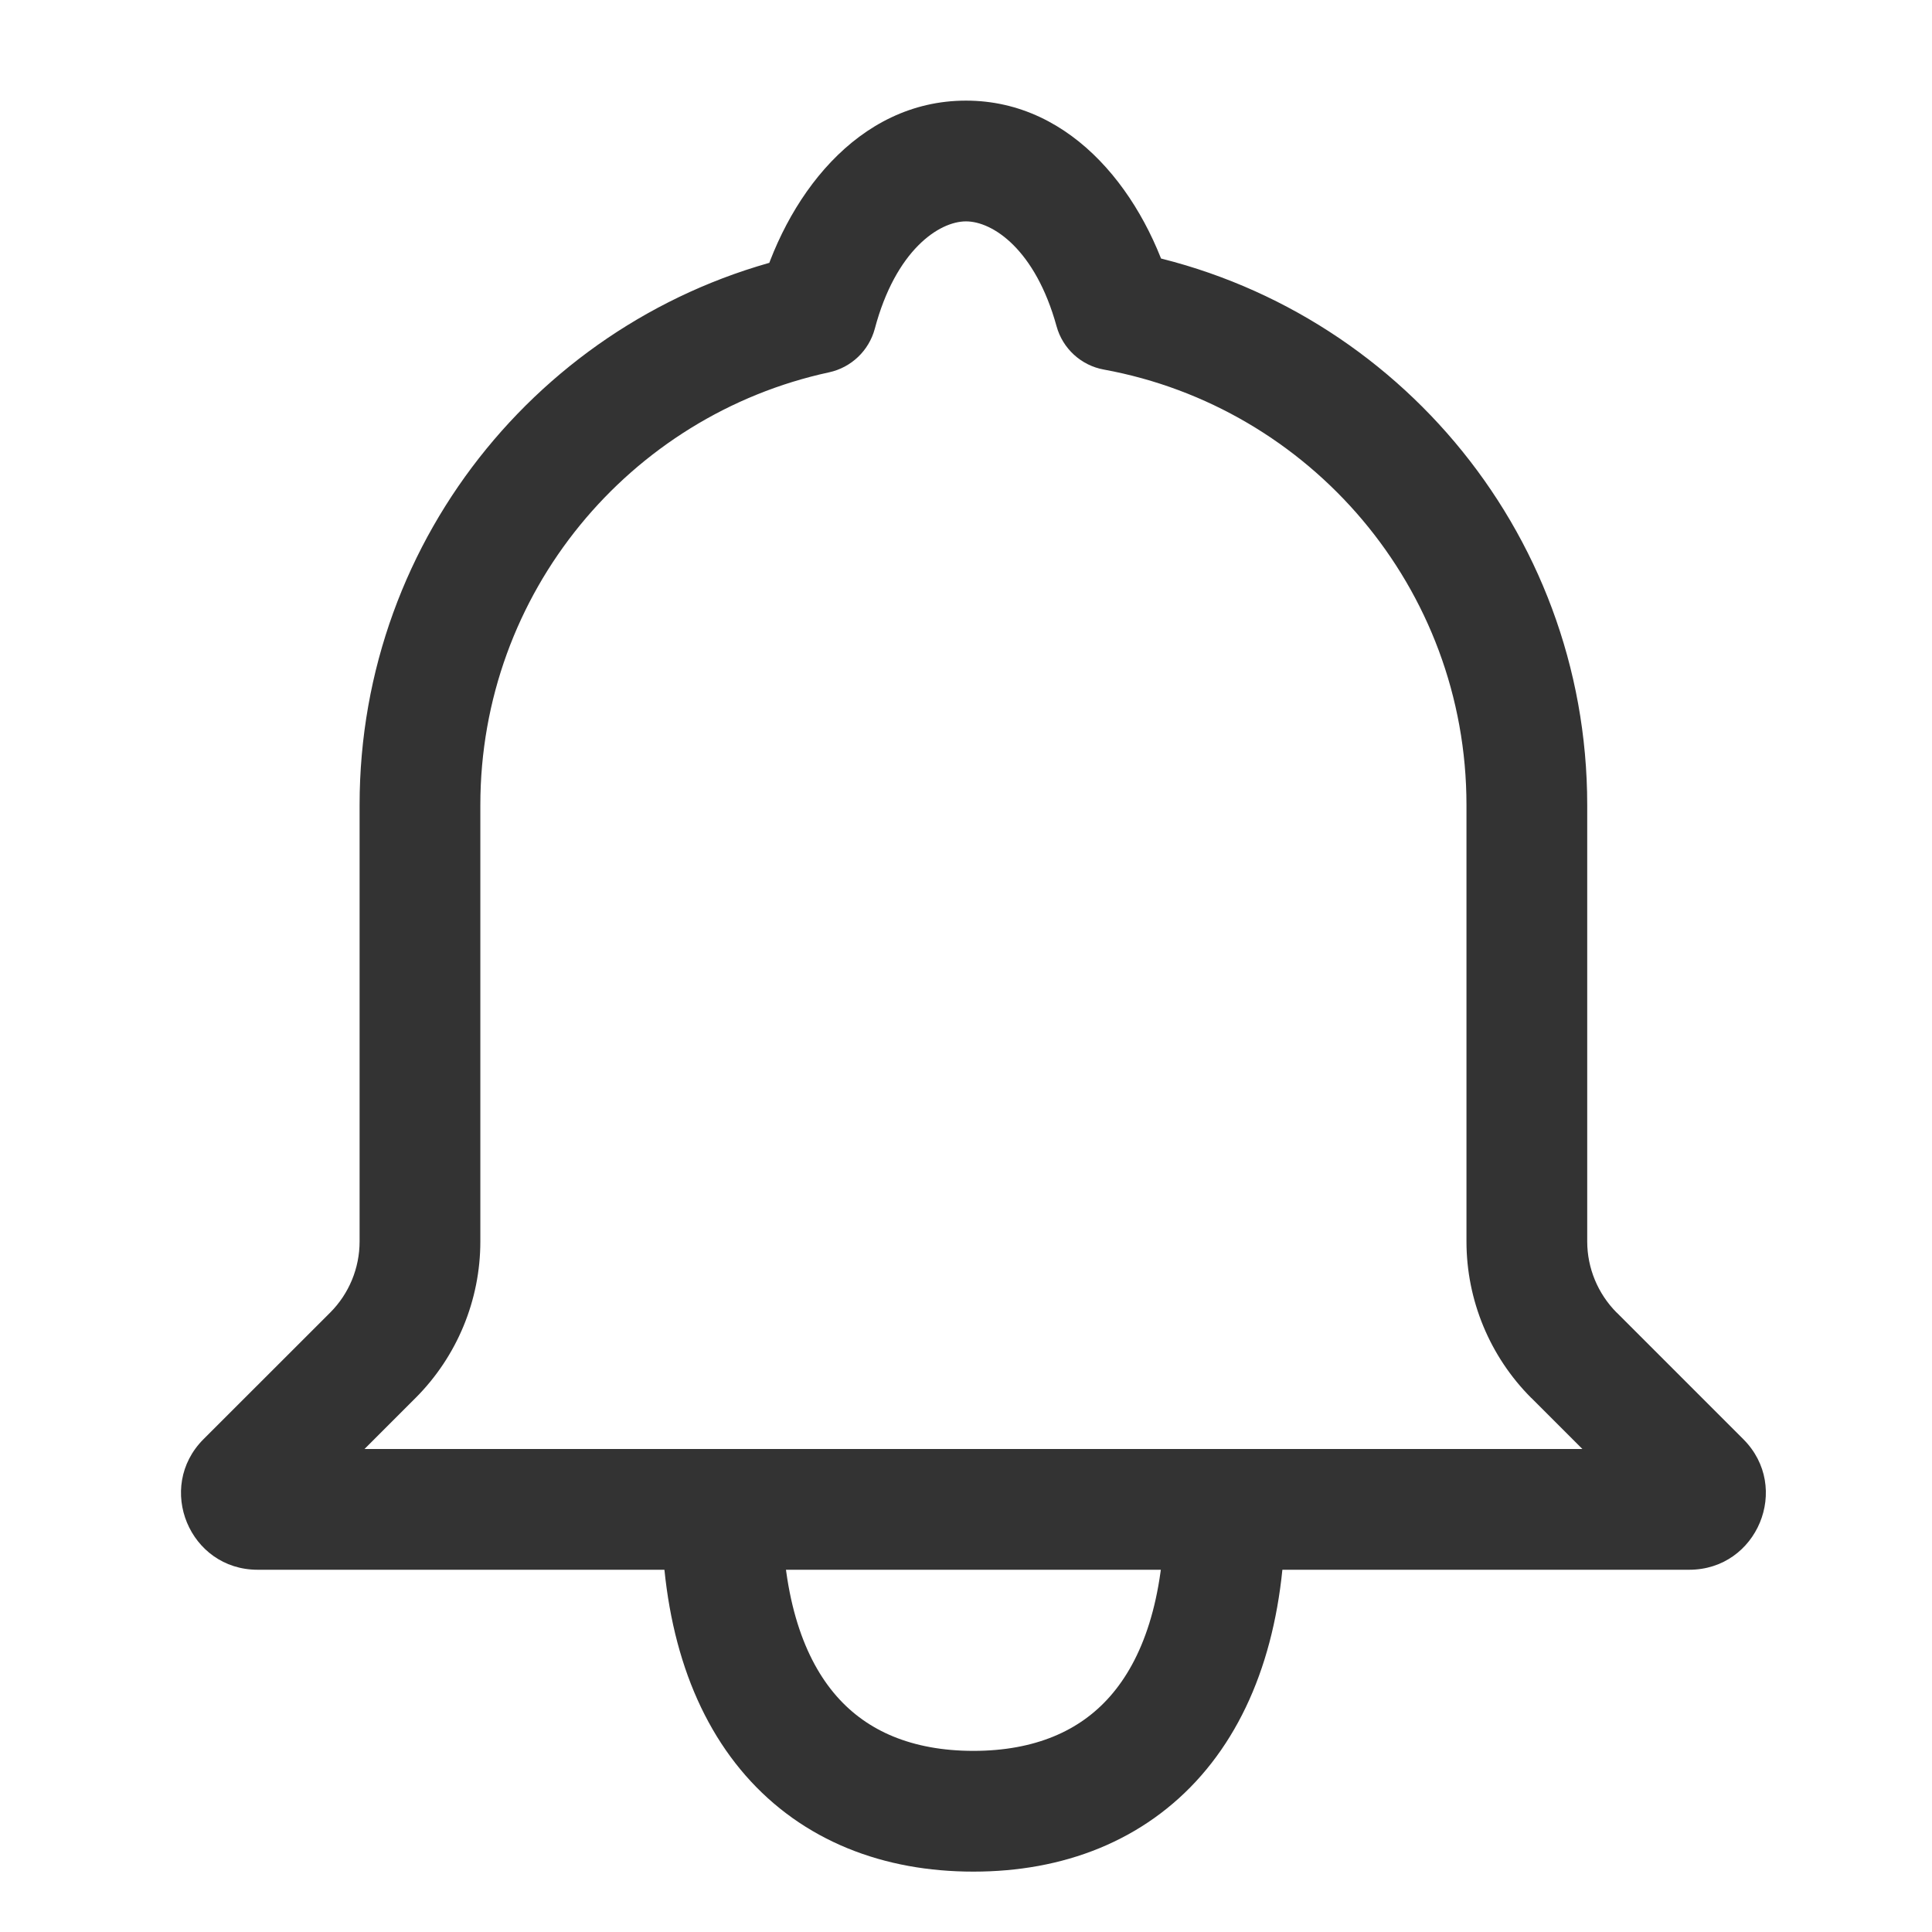
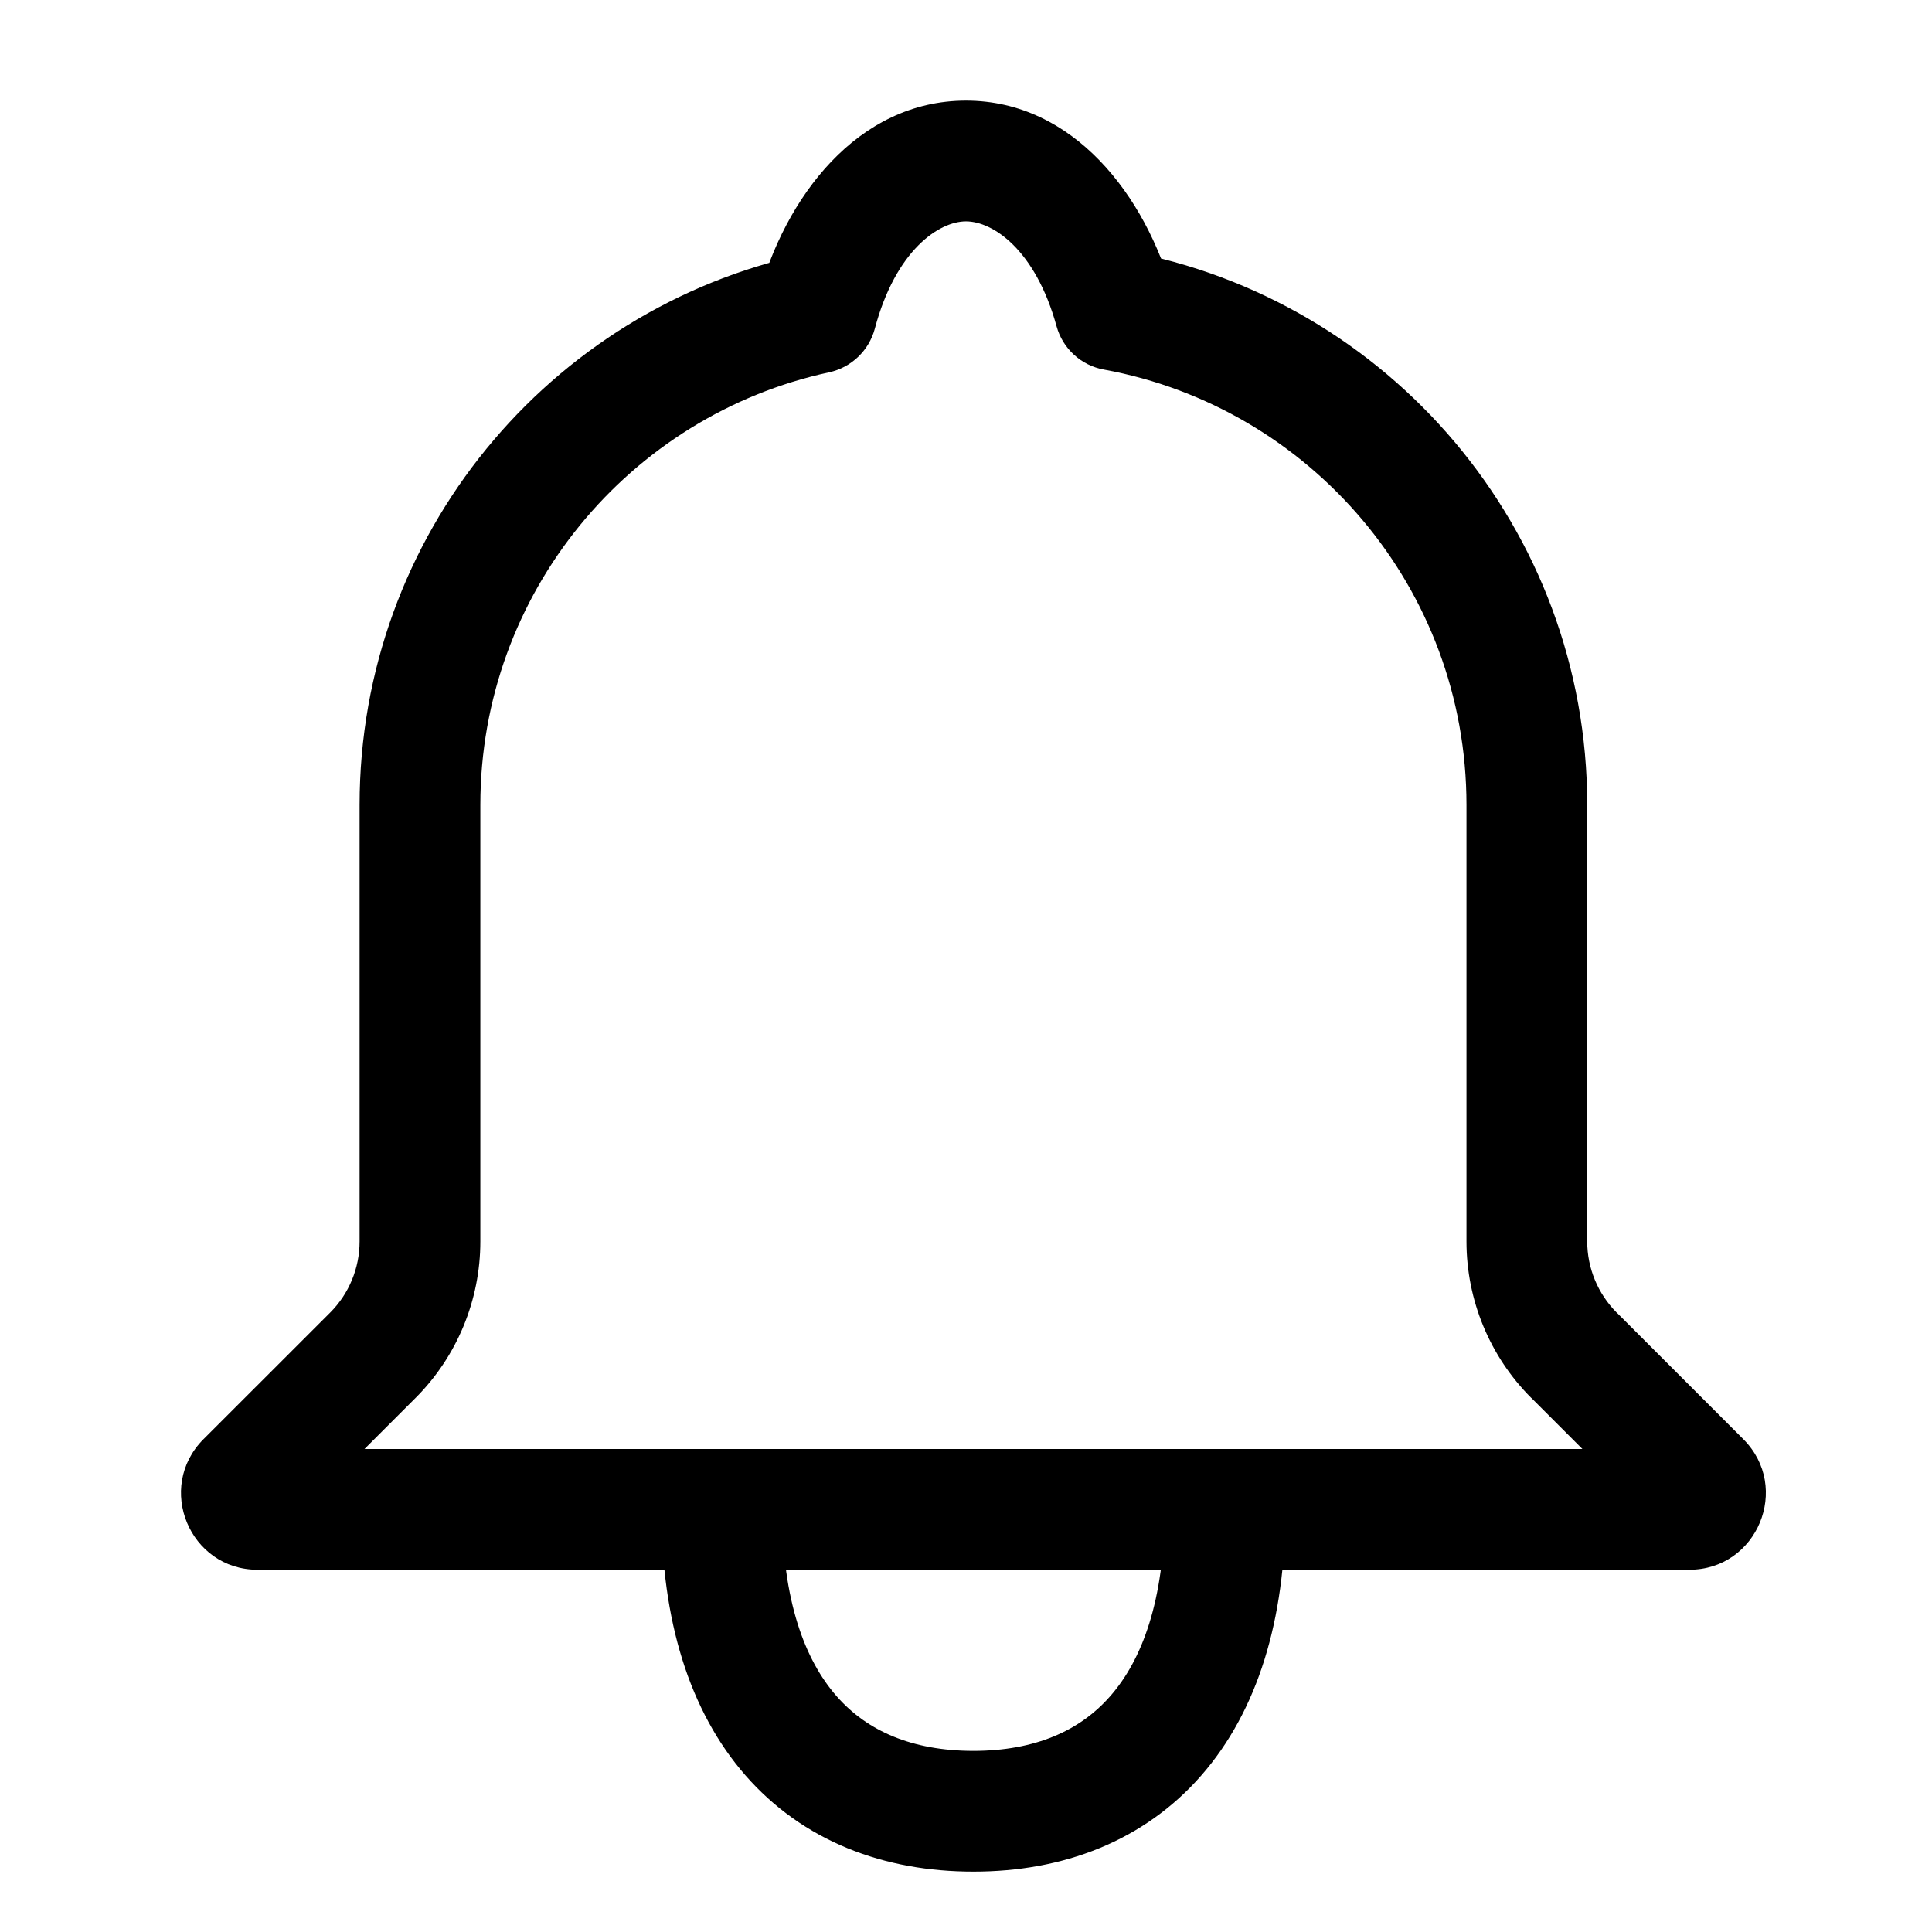
<svg xmlns="http://www.w3.org/2000/svg" width="24" height="24" viewBox="0 0 24 24" fill="none">
-   <path d="M15.217 18.75C15.217 21.25 13.967 22.5 12.092 22.5C10.217 22.5 8.967 21.25 8.967 18.75" stroke="#333333" stroke-width="1.5" />
-   <path d="M12 2V1.25H12L12 2ZM13.848 3.854L13.125 4.053C13.201 4.33 13.43 4.54 13.713 4.591L13.848 3.854ZM18.967 15.422H18.217V15.422L18.967 15.422ZM19.553 16.836L19.022 17.366L19.023 17.366L19.553 16.836ZM21.126 18.408L21.656 17.878L21.656 17.878L21.126 18.408ZM20.984 18.75V19.5H20.984L20.984 18.75ZM3.059 18.408L2.528 17.878L2.528 17.878L3.059 18.408ZM4.632 16.836L5.162 17.366L5.162 17.366L4.632 16.836ZM5.217 15.422L5.967 15.422V15.422H5.217ZM10.142 3.892L10.3 4.625C10.575 4.565 10.794 4.356 10.867 4.084L10.142 3.892ZM12 2V2.75C12.331 2.75 12.861 3.097 13.125 4.053L13.848 3.854L14.571 3.654C14.234 2.434 13.336 1.25 12 1.25V2ZM13.848 3.854L13.713 4.591C16.275 5.06 18.217 7.303 18.217 10H18.967H19.717C19.717 6.565 17.244 3.712 13.982 3.116L13.848 3.854ZM18.967 10H18.217V15.422H18.967H19.717V10H18.967ZM18.967 15.422L18.217 15.422C18.217 16.151 18.507 16.851 19.022 17.366L19.553 16.836L20.083 16.306C19.849 16.071 19.717 15.753 19.717 15.422L18.967 15.422ZM19.553 16.836L19.023 17.366L20.596 18.939L21.126 18.408L21.656 17.878L20.083 16.305L19.553 16.836ZM21.126 18.408L20.596 18.939C20.249 18.592 20.495 18 20.984 18L20.984 18.75L20.984 19.5C21.83 19.5 22.255 18.477 21.656 17.878L21.126 18.408ZM20.984 18.75V18H3.2V18.75V19.5H20.984V18.75ZM3.2 18.75V18C3.69 18 3.936 18.592 3.589 18.939L3.059 18.408L2.528 17.878C1.93 18.477 2.354 19.5 3.2 19.5V18.75ZM3.059 18.408L3.589 18.939L5.162 17.366L4.632 16.836L4.102 16.305L2.528 17.878L3.059 18.408ZM4.632 16.836L5.162 17.366C5.678 16.85 5.967 16.15 5.967 15.422L5.217 15.422L4.467 15.422C4.467 15.754 4.335 16.072 4.101 16.306L4.632 16.836ZM5.217 15.422H5.967V10H5.217H4.467V15.422H5.217ZM5.217 10H5.967C5.967 7.364 7.823 5.16 10.3 4.625L10.142 3.892L9.983 3.159C6.83 3.839 4.467 6.642 4.467 10H5.217ZM10.142 3.892L10.867 4.084C11.126 3.108 11.665 2.75 12 2.75L12 2L12 1.25C10.648 1.25 9.746 2.459 9.417 3.699L10.142 3.892Z" fill="#333333" />
+   <path d="M15.217 18.75C15.217 21.25 13.967 22.5 12.092 22.5C10.217 22.5 8.967 21.25 8.967 18.75" stroke="currentColor" stroke-width="1.5" />
+   <path d="M12 2V1.25H12L12 2ZM13.848 3.854L13.125 4.053C13.201 4.33 13.43 4.54 13.713 4.591L13.848 3.854ZM18.967 15.422H18.217V15.422L18.967 15.422ZM19.553 16.836L19.022 17.366L19.023 17.366L19.553 16.836ZM21.126 18.408L21.656 17.878L21.656 17.878L21.126 18.408ZM20.984 18.75V19.5H20.984L20.984 18.75ZM3.059 18.408L2.528 17.878L2.528 17.878L3.059 18.408ZM4.632 16.836L5.162 17.366L5.162 17.366L4.632 16.836ZM5.217 15.422L5.967 15.422V15.422H5.217ZM10.142 3.892L10.3 4.625C10.575 4.565 10.794 4.356 10.867 4.084L10.142 3.892ZM12 2V2.75C12.331 2.75 12.861 3.097 13.125 4.053L13.848 3.854L14.571 3.654C14.234 2.434 13.336 1.25 12 1.25V2ZM13.848 3.854L13.713 4.591C16.275 5.06 18.217 7.303 18.217 10H18.967H19.717C19.717 6.565 17.244 3.712 13.982 3.116L13.848 3.854ZM18.967 10H18.217V15.422H18.967H19.717V10H18.967ZM18.967 15.422L18.217 15.422C18.217 16.151 18.507 16.851 19.022 17.366L19.553 16.836L20.083 16.306C19.849 16.071 19.717 15.753 19.717 15.422L18.967 15.422ZM19.553 16.836L19.023 17.366L20.596 18.939L21.126 18.408L21.656 17.878L20.083 16.305L19.553 16.836ZM21.126 18.408L20.596 18.939C20.249 18.592 20.495 18 20.984 18L20.984 18.75L20.984 19.5C21.83 19.5 22.255 18.477 21.656 17.878L21.126 18.408ZM20.984 18.75V18H3.2V18.75V19.5H20.984V18.75ZM3.2 18.75V18C3.69 18 3.936 18.592 3.589 18.939L3.059 18.408L2.528 17.878C1.93 18.477 2.354 19.5 3.2 19.5V18.75ZM3.059 18.408L3.589 18.939L5.162 17.366L4.632 16.836L4.102 16.305L2.528 17.878L3.059 18.408ZM4.632 16.836L5.162 17.366C5.678 16.85 5.967 16.15 5.967 15.422L5.217 15.422L4.467 15.422C4.467 15.754 4.335 16.072 4.101 16.306L4.632 16.836ZM5.217 15.422H5.967V10H5.217H4.467V15.422H5.217ZM5.217 10H5.967C5.967 7.364 7.823 5.16 10.3 4.625L10.142 3.892L9.983 3.159C6.83 3.839 4.467 6.642 4.467 10H5.217ZM10.142 3.892L10.867 4.084C11.126 3.108 11.665 2.75 12 2.75L12 2L12 1.25C10.648 1.25 9.746 2.459 9.417 3.699L10.142 3.892Z" fill="currentColor" />
</svg>
